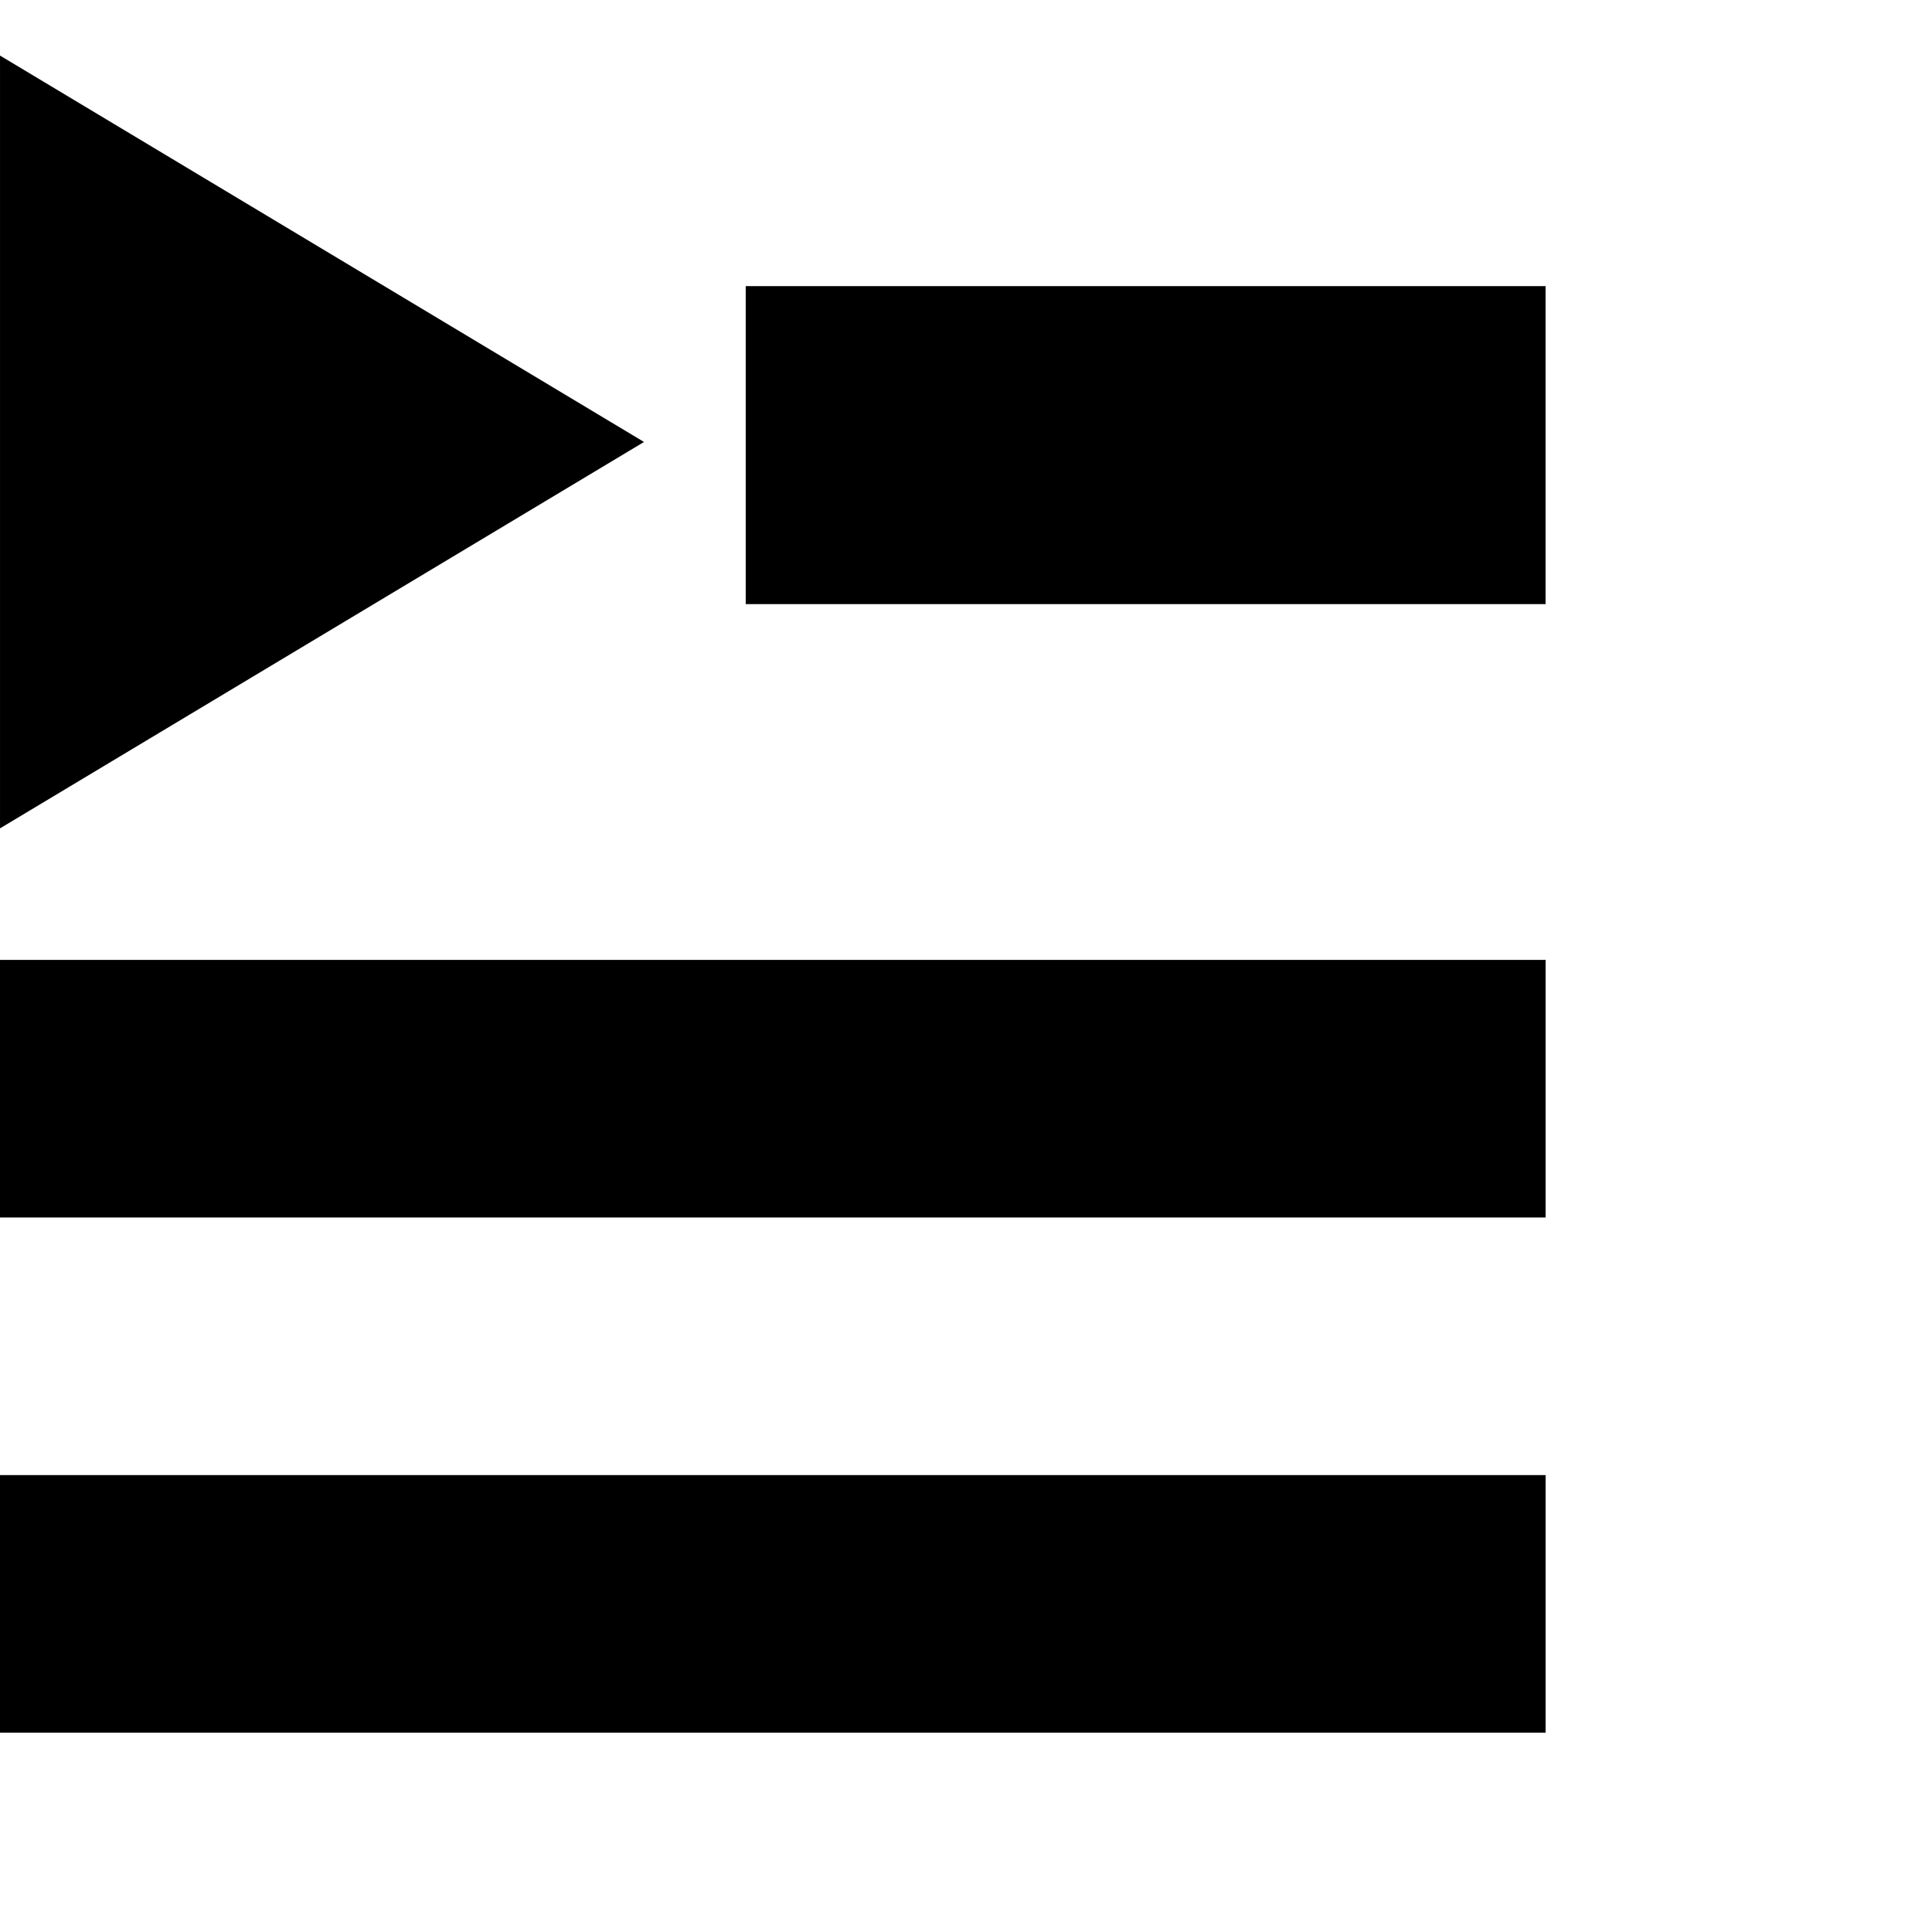
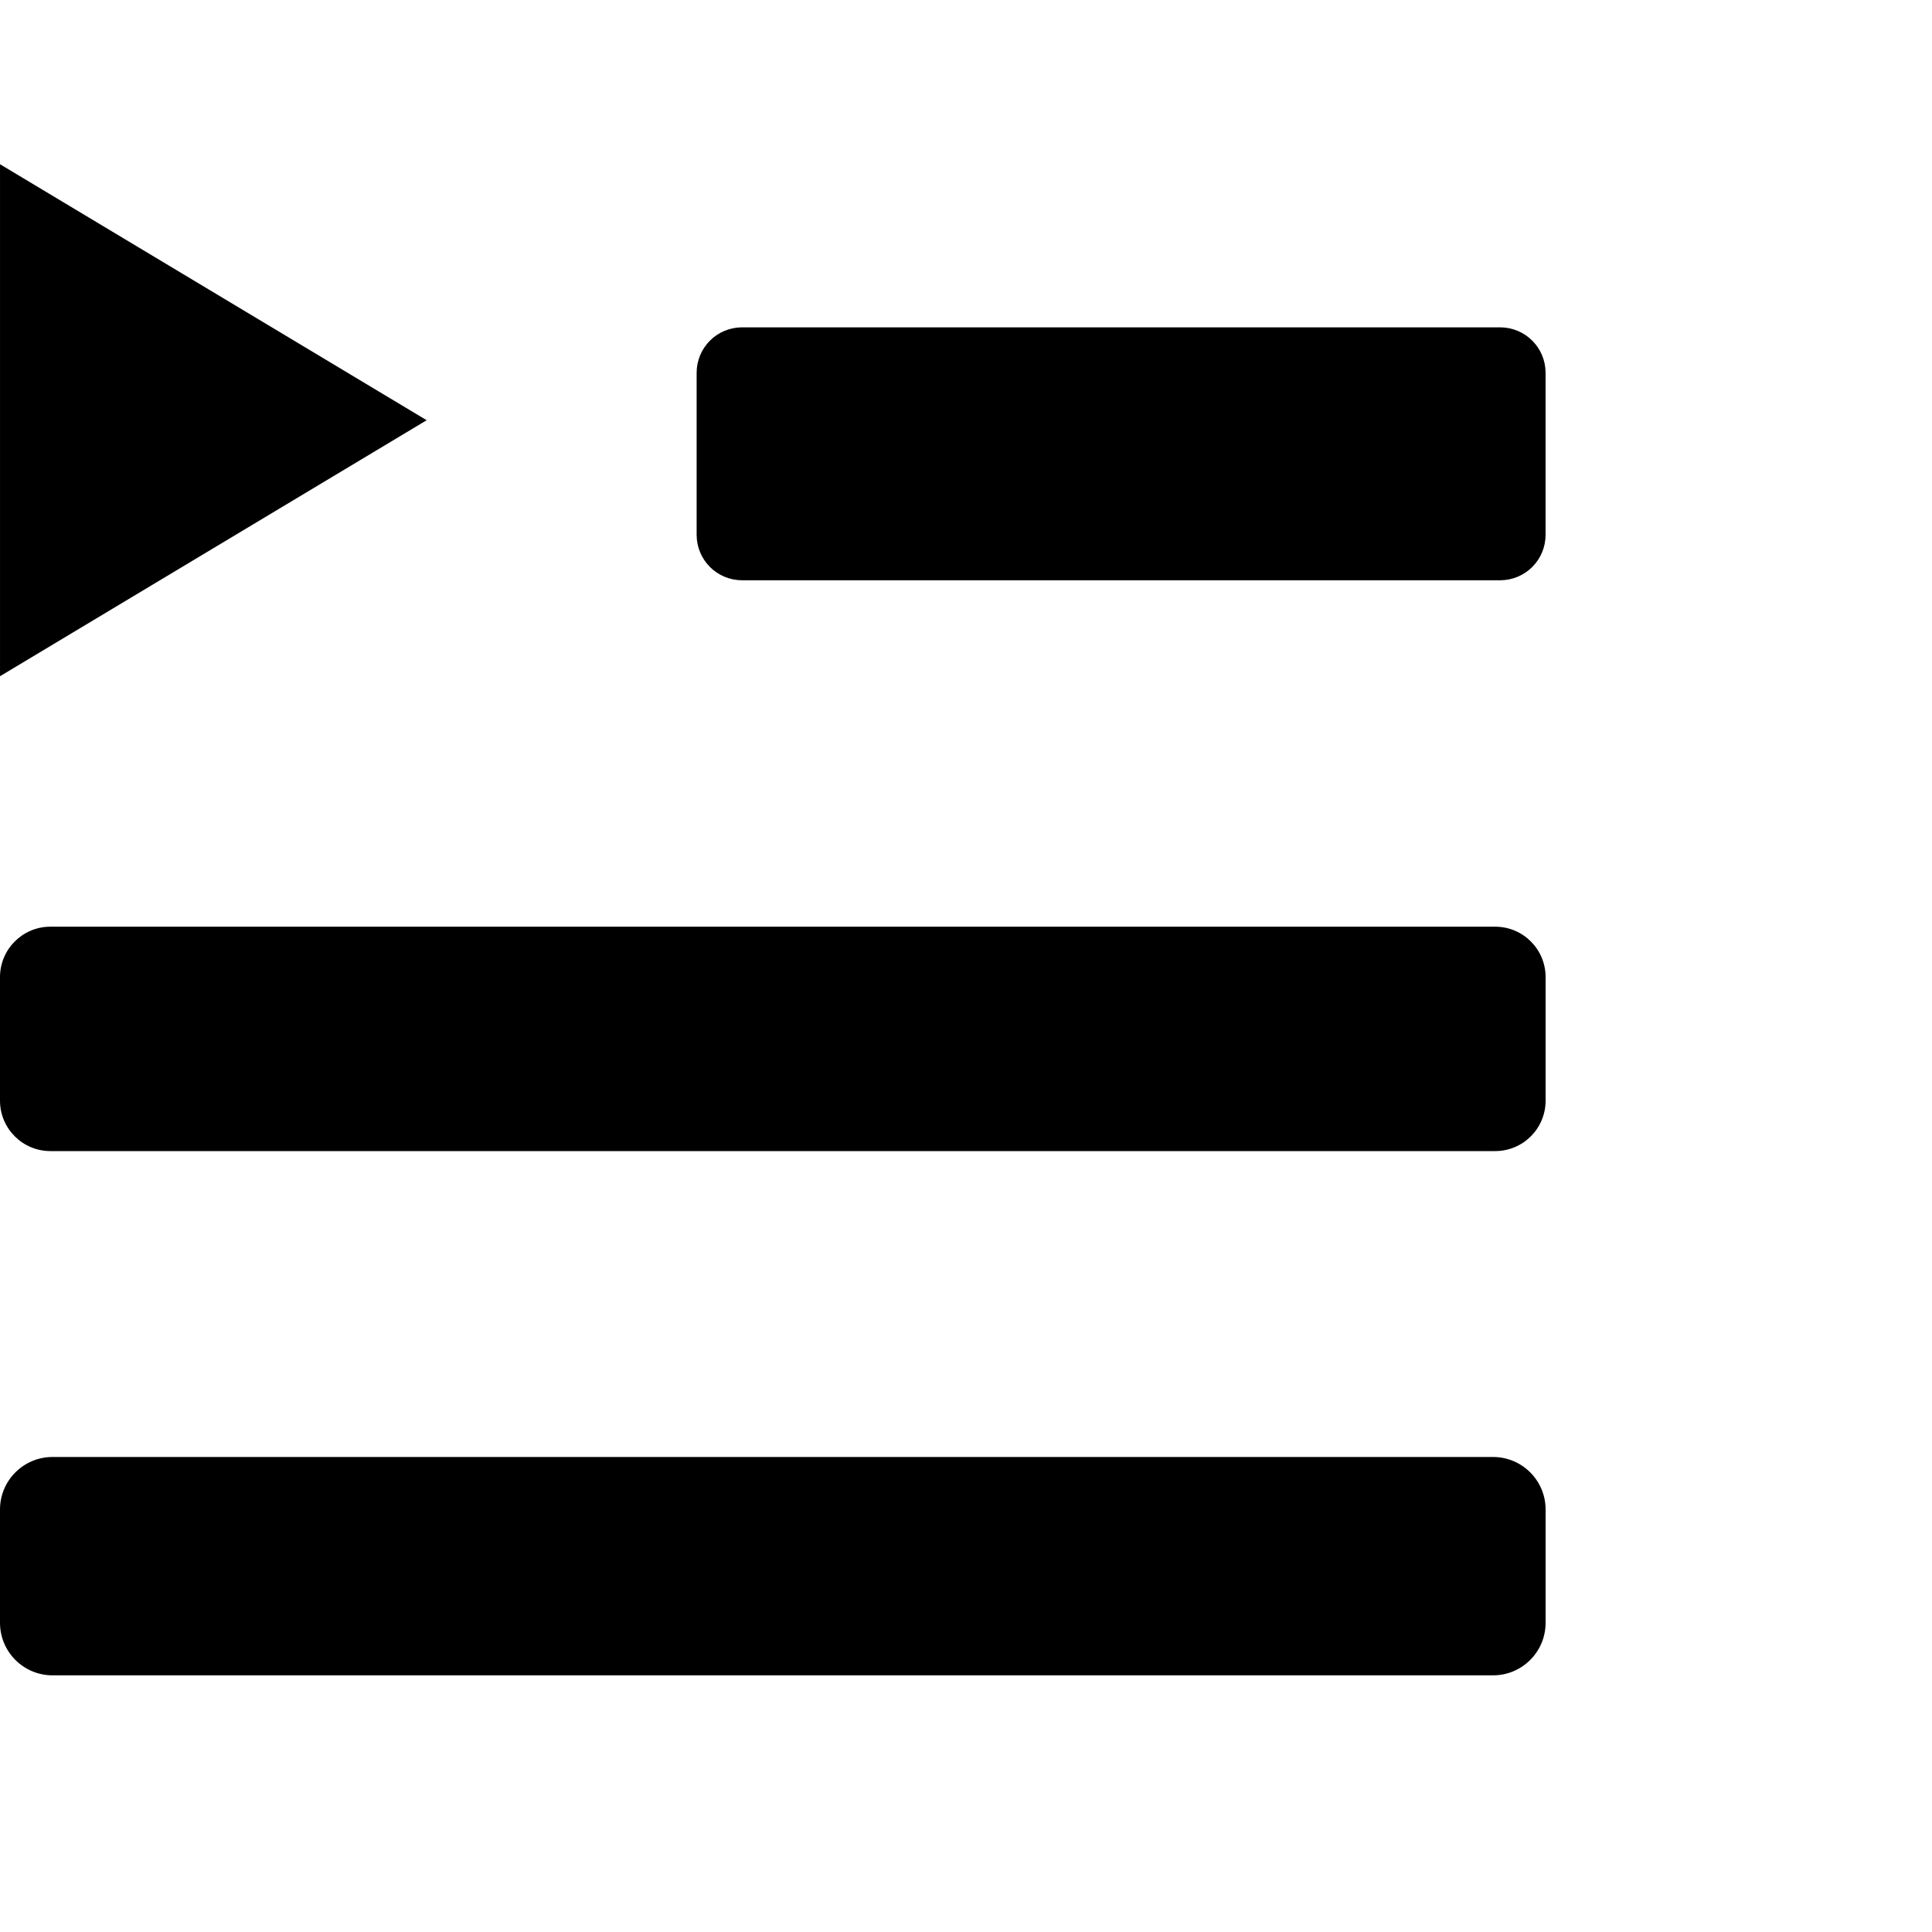
<svg xmlns="http://www.w3.org/2000/svg" version="1.1" id="Capa_1" x="0px" y="0px" viewBox="0 0 320 320" style="enable-background:new 0 0 320 320;" xml:space="preserve">
  <defs id="defs8" />
-   <g id="g2" transform="translate(0,148.3218)">
+   <g id="g2" transform="translate(0,138.8218)">
    <g id="g1">
-       <rect y="96" width="256" height="42.667" id="rect1" x="0" />
+       <rect y="102.5" width="256" height="36.167" id="rect1" x="0" rx="8.703" ry="8.703" />
    </g>
  </g>
-   <g id="g4" transform="translate(0,148.3218)">
+   <g id="g4" transform="translate(0,137.3218)">
    <g id="g3">
-       <rect y="10.667" width="256" height="42.667" id="rect2" x="0" />
+       <rect y="16.167" width="256" height="37.167" id="rect2" x="0" rx="8.349" ry="8.349" />
    </g>
  </g>
  <g id="g6" transform="translate(111.8228,-128.9411)">
    <g id="g5">
-       <rect y="181.333" width="122.48" height="42.667" id="rect4" x="16.692" style="stroke:#000000;stroke-width:10;stroke-dasharray:none;stroke-opacity:1" />
+       <rect y="188.466" width="129.998" height="31.28" id="rect4" x="8.868" style="stroke:#000000;stroke-width:10.614;stroke-dasharray:none;stroke-opacity:1" rx="2.218" ry="2.218" />
    </g>
  </g>
-   <g id="g8" transform="translate(-213.3309,-172.1292)">
+   <g id="g8" transform="matrix(0.6625011,0,0,0.6625011,-141.3312,-92.92946)">
    <g id="g7">
-       <polygon points="213.333,309.333 320,245.333 213.333,181.333 " id="polygon6" />
+       <polygon points="320,245.333 213.333,181.333 213.333,309.333 " id="polygon6" />
    </g>
  </g>
</svg>
